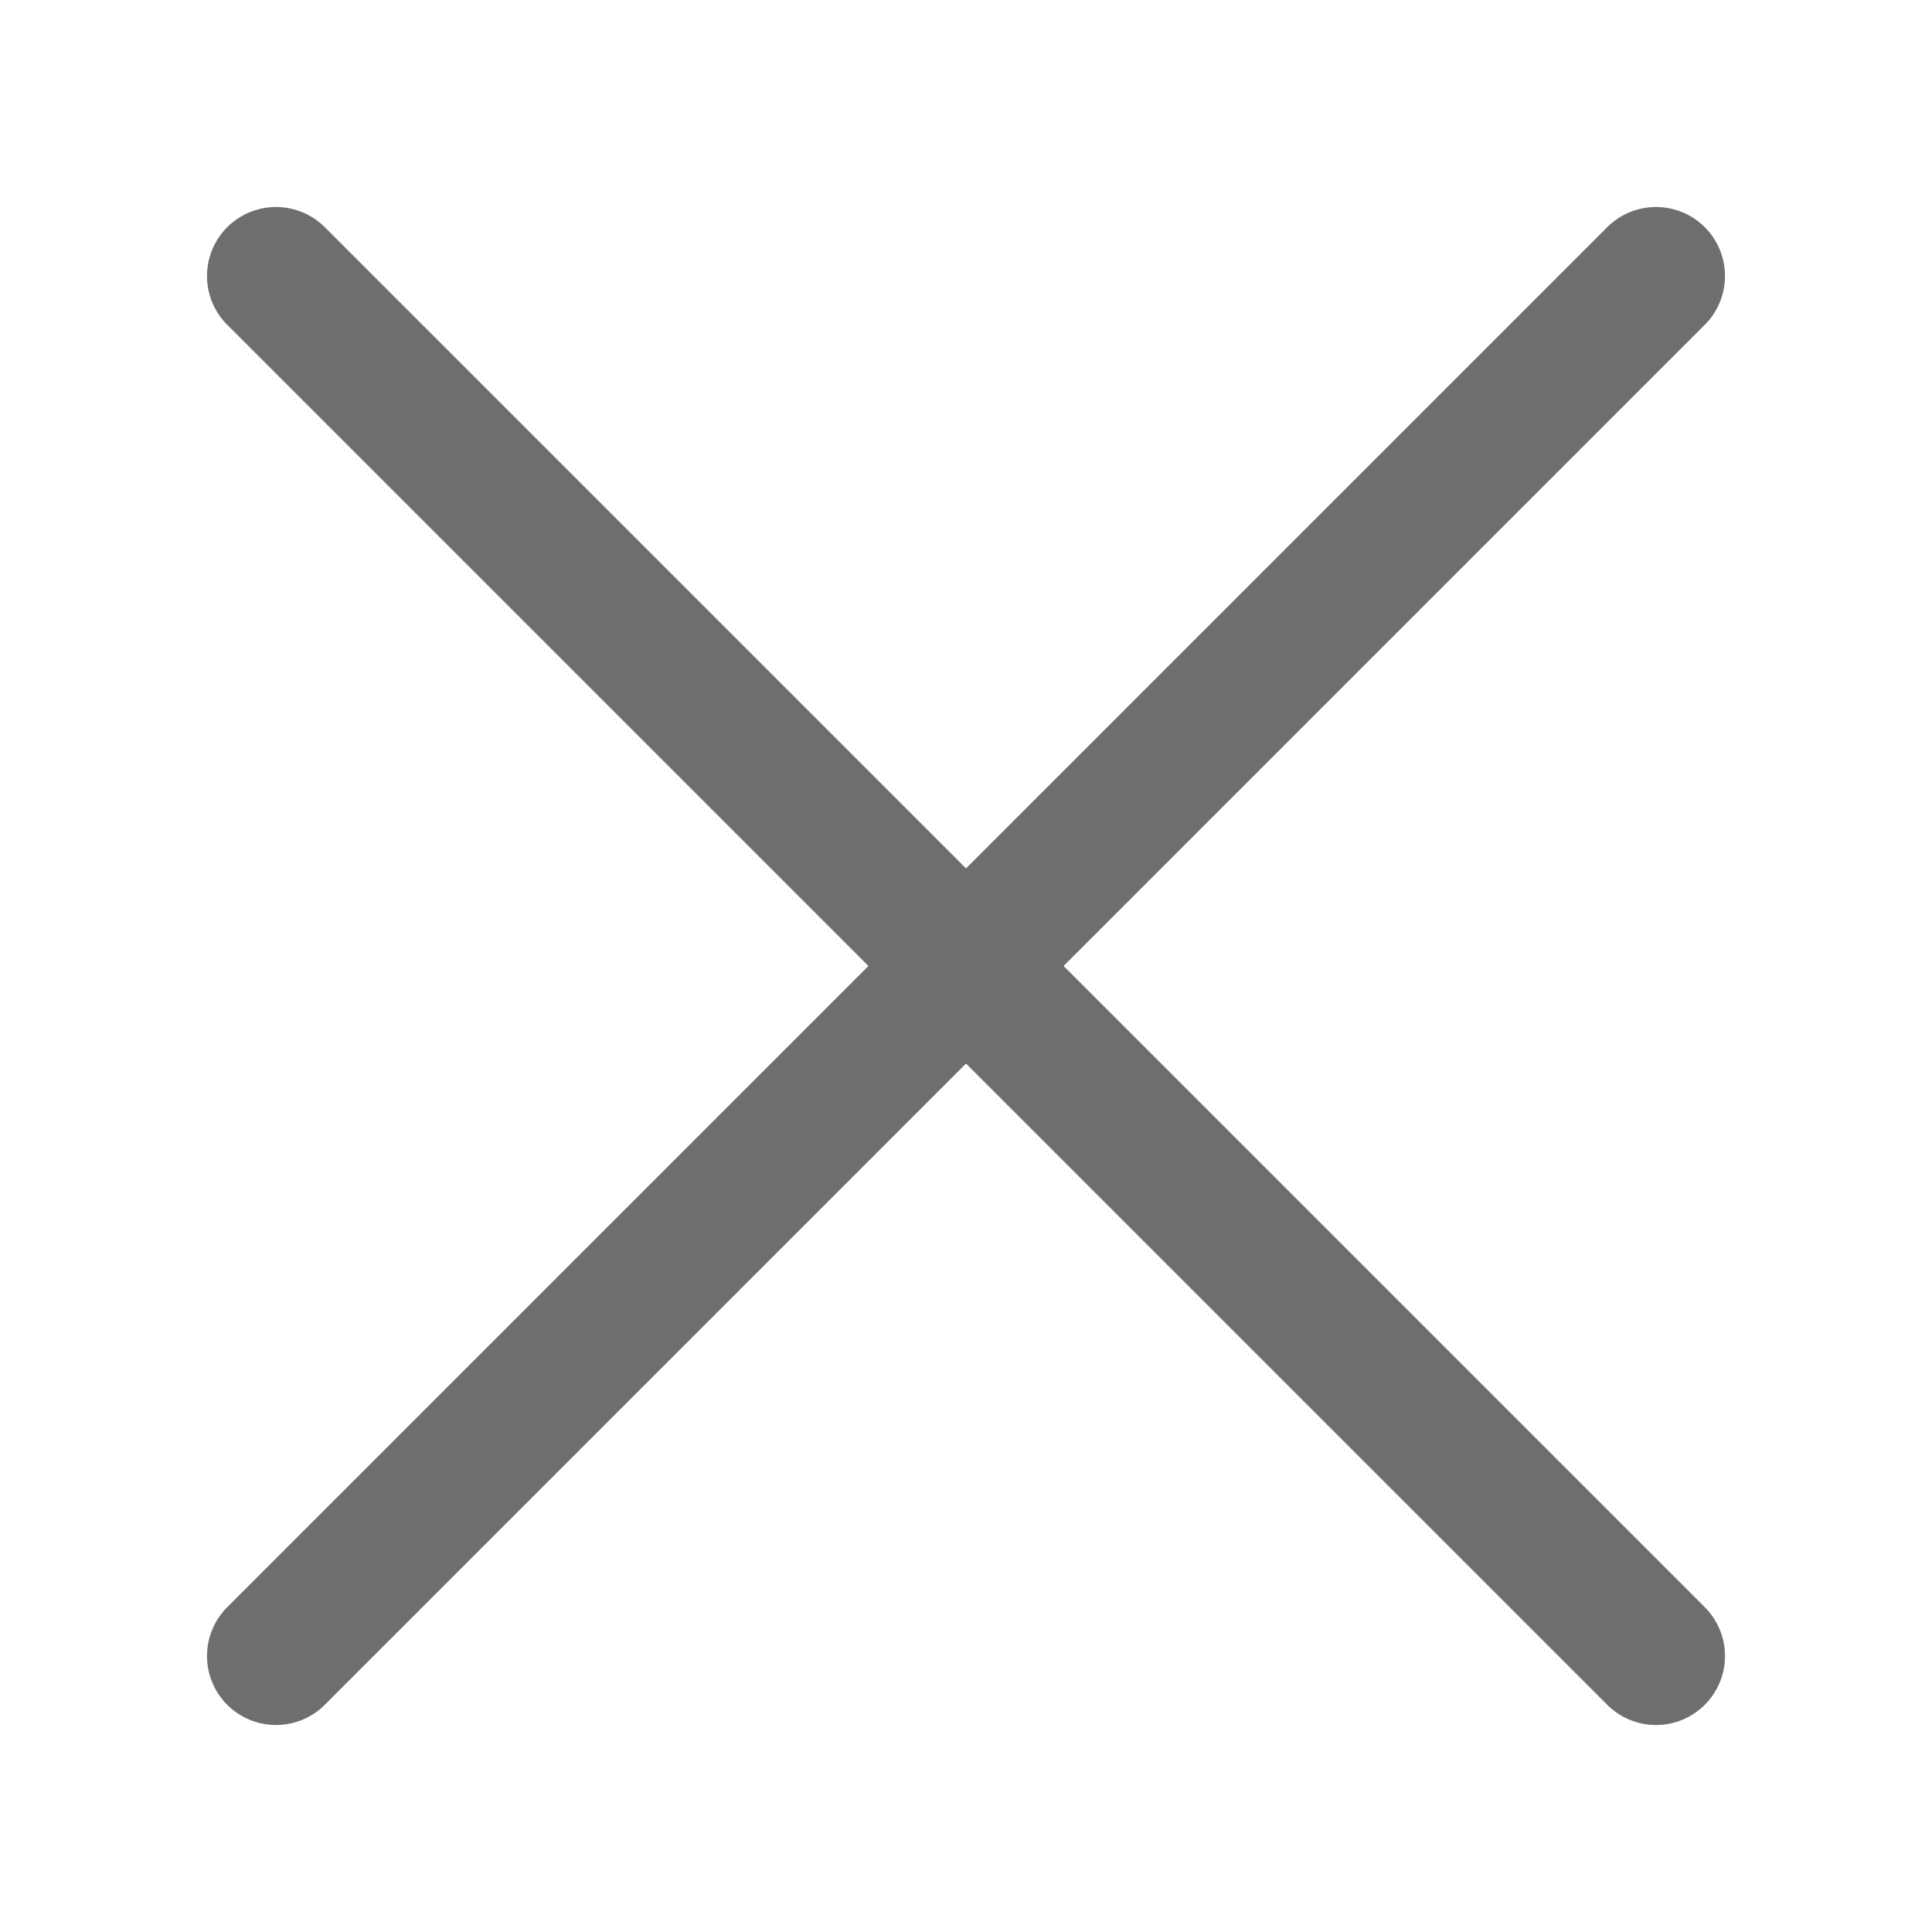
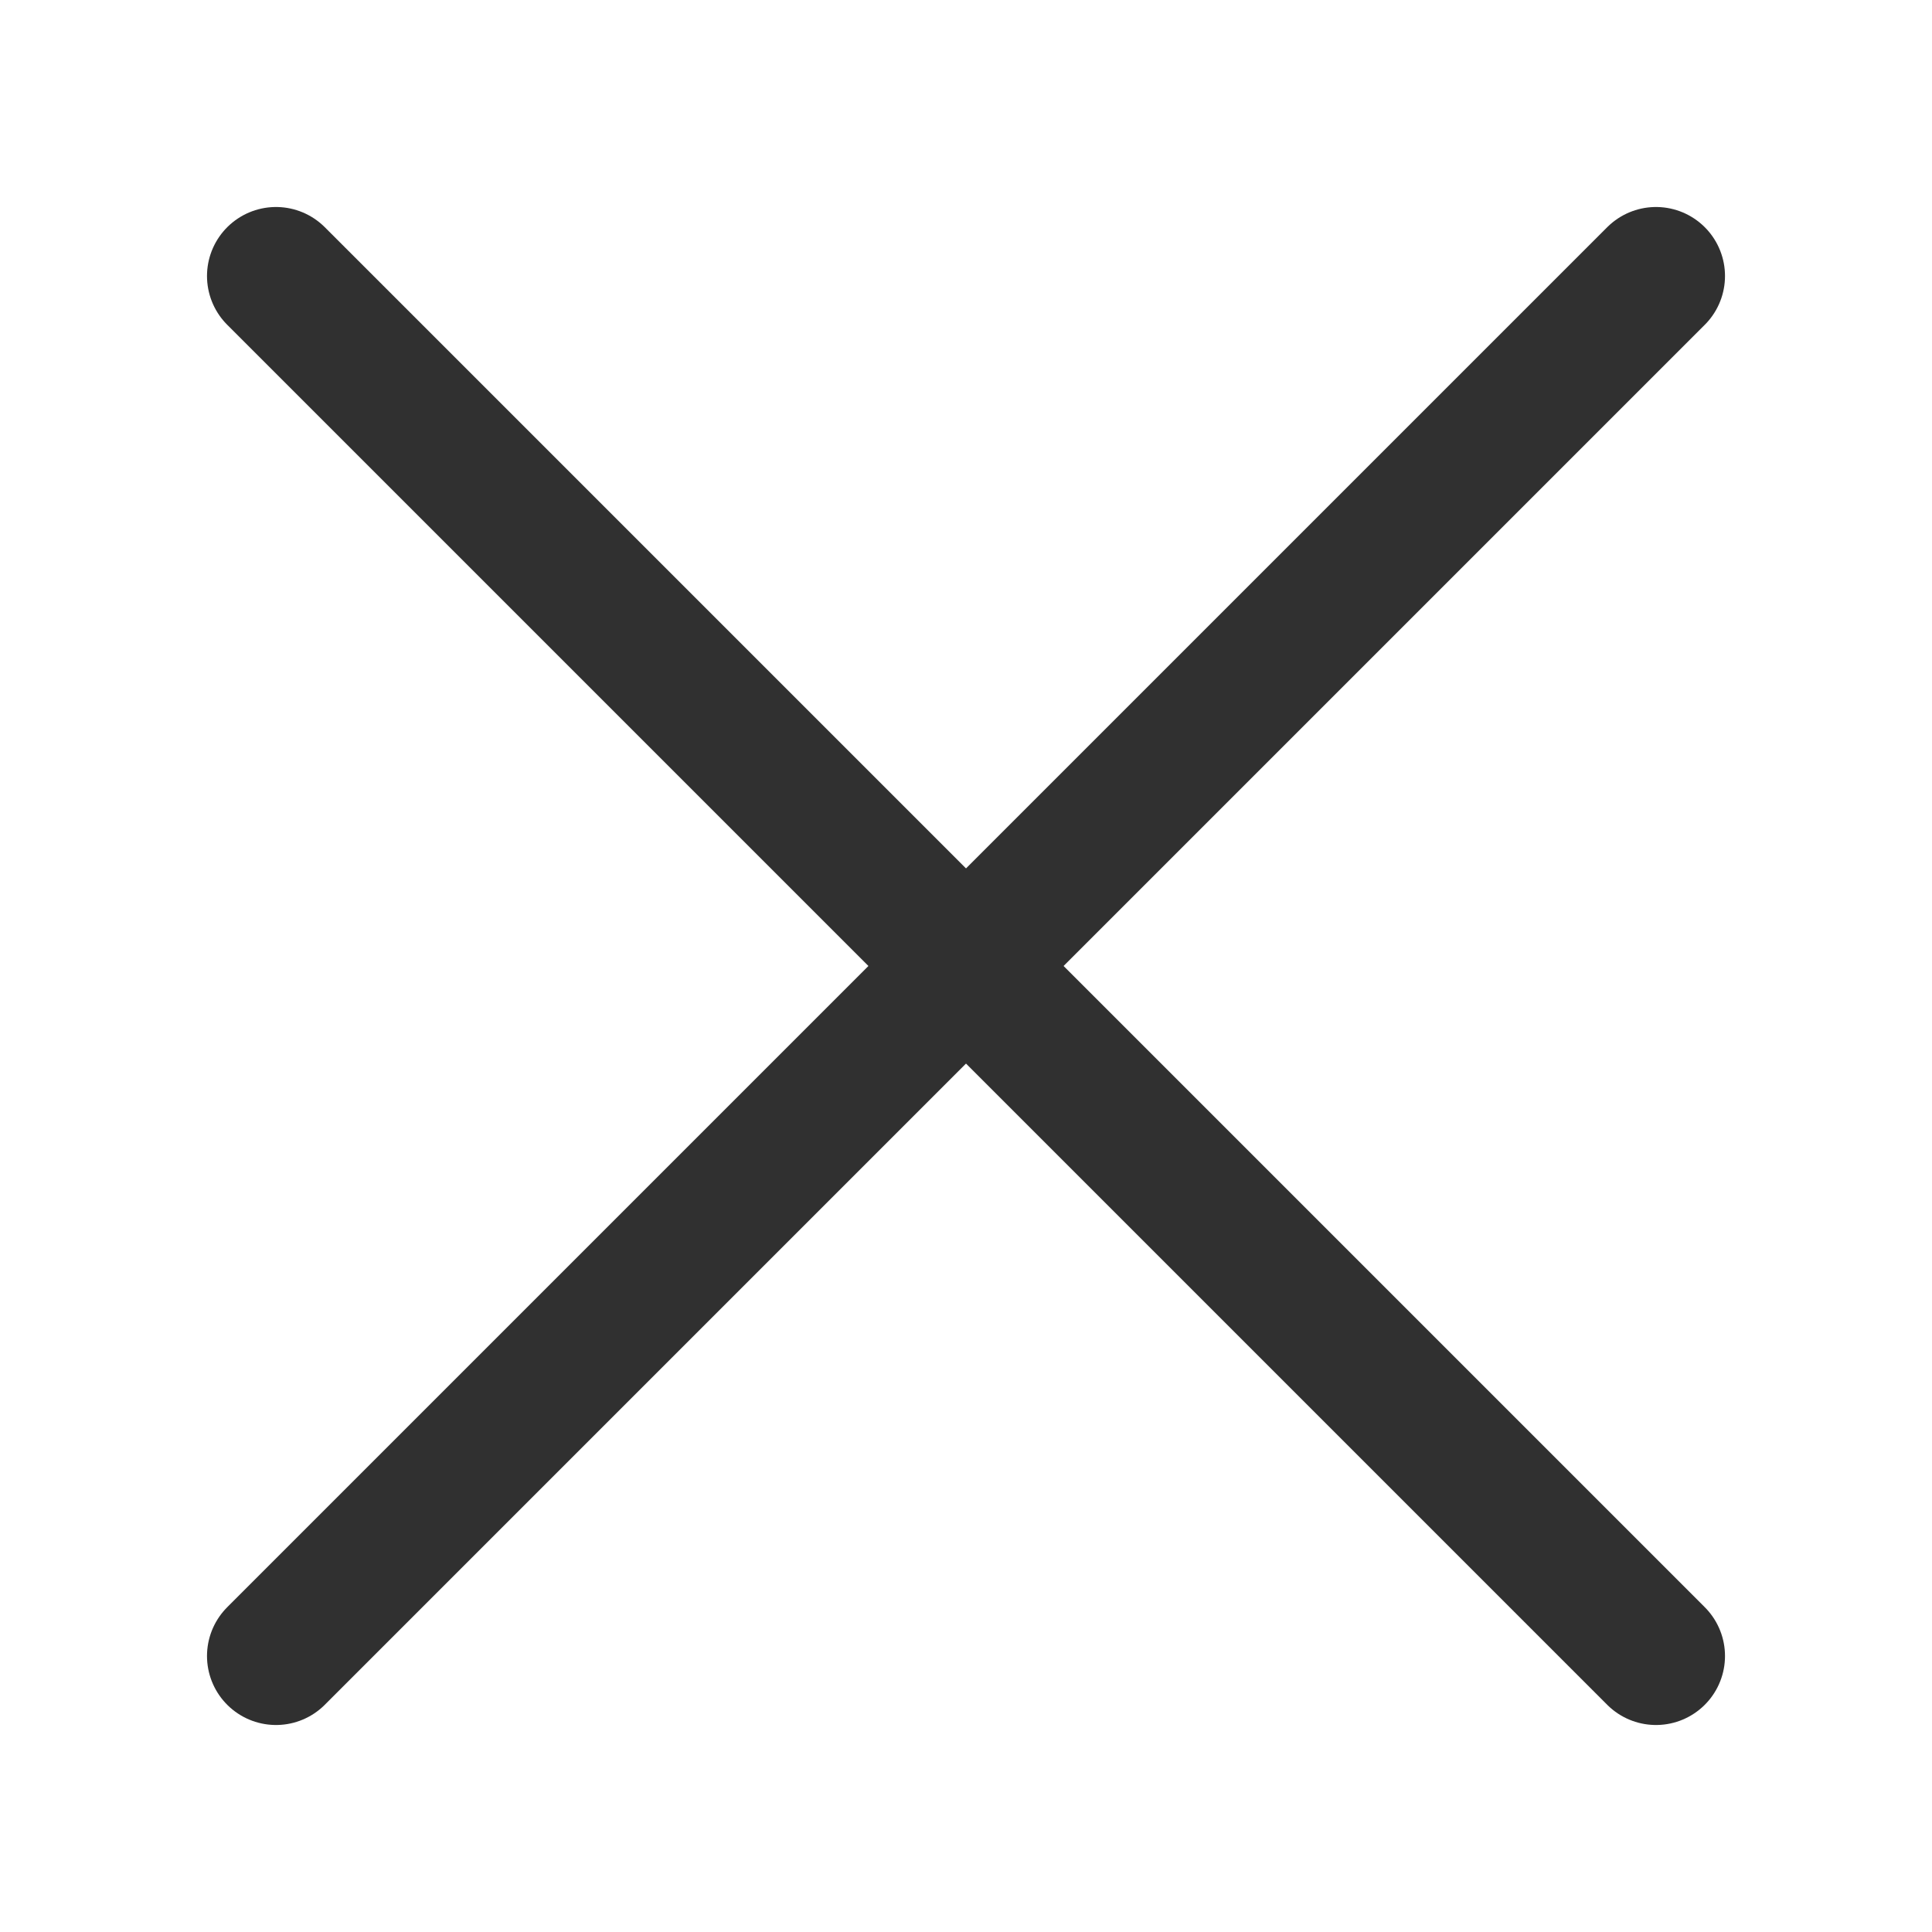
<svg xmlns="http://www.w3.org/2000/svg" width="14px" height="14px" viewBox="0 0 14 14" version="1.1">
  <defs />
-   <g id="Page-1" stroke="none" stroke-width="1" fill="none" fill-rule="evenodd" stroke-linecap="round" opacity="0.7">
-     <g id="菜单图标两倍" transform="translate(-235, -11)" stroke="#303030">
+   <g id="Page-1" stroke="none" stroke-width="1" fill="none" fill-rule="evenodd" stroke-linecap="round">
+     <g id="菜单图标" transform="translate(-235, -11)" stroke="#303030">
      <g id="cancel-copy-2" transform="translate(237, 13)">
        <path d="M0,0 L10,10" id="Stroke-25" />
        <path d="M0,10 L10,0" id="Stroke-27" />
      </g>
    </g>
  </g>
</svg>
